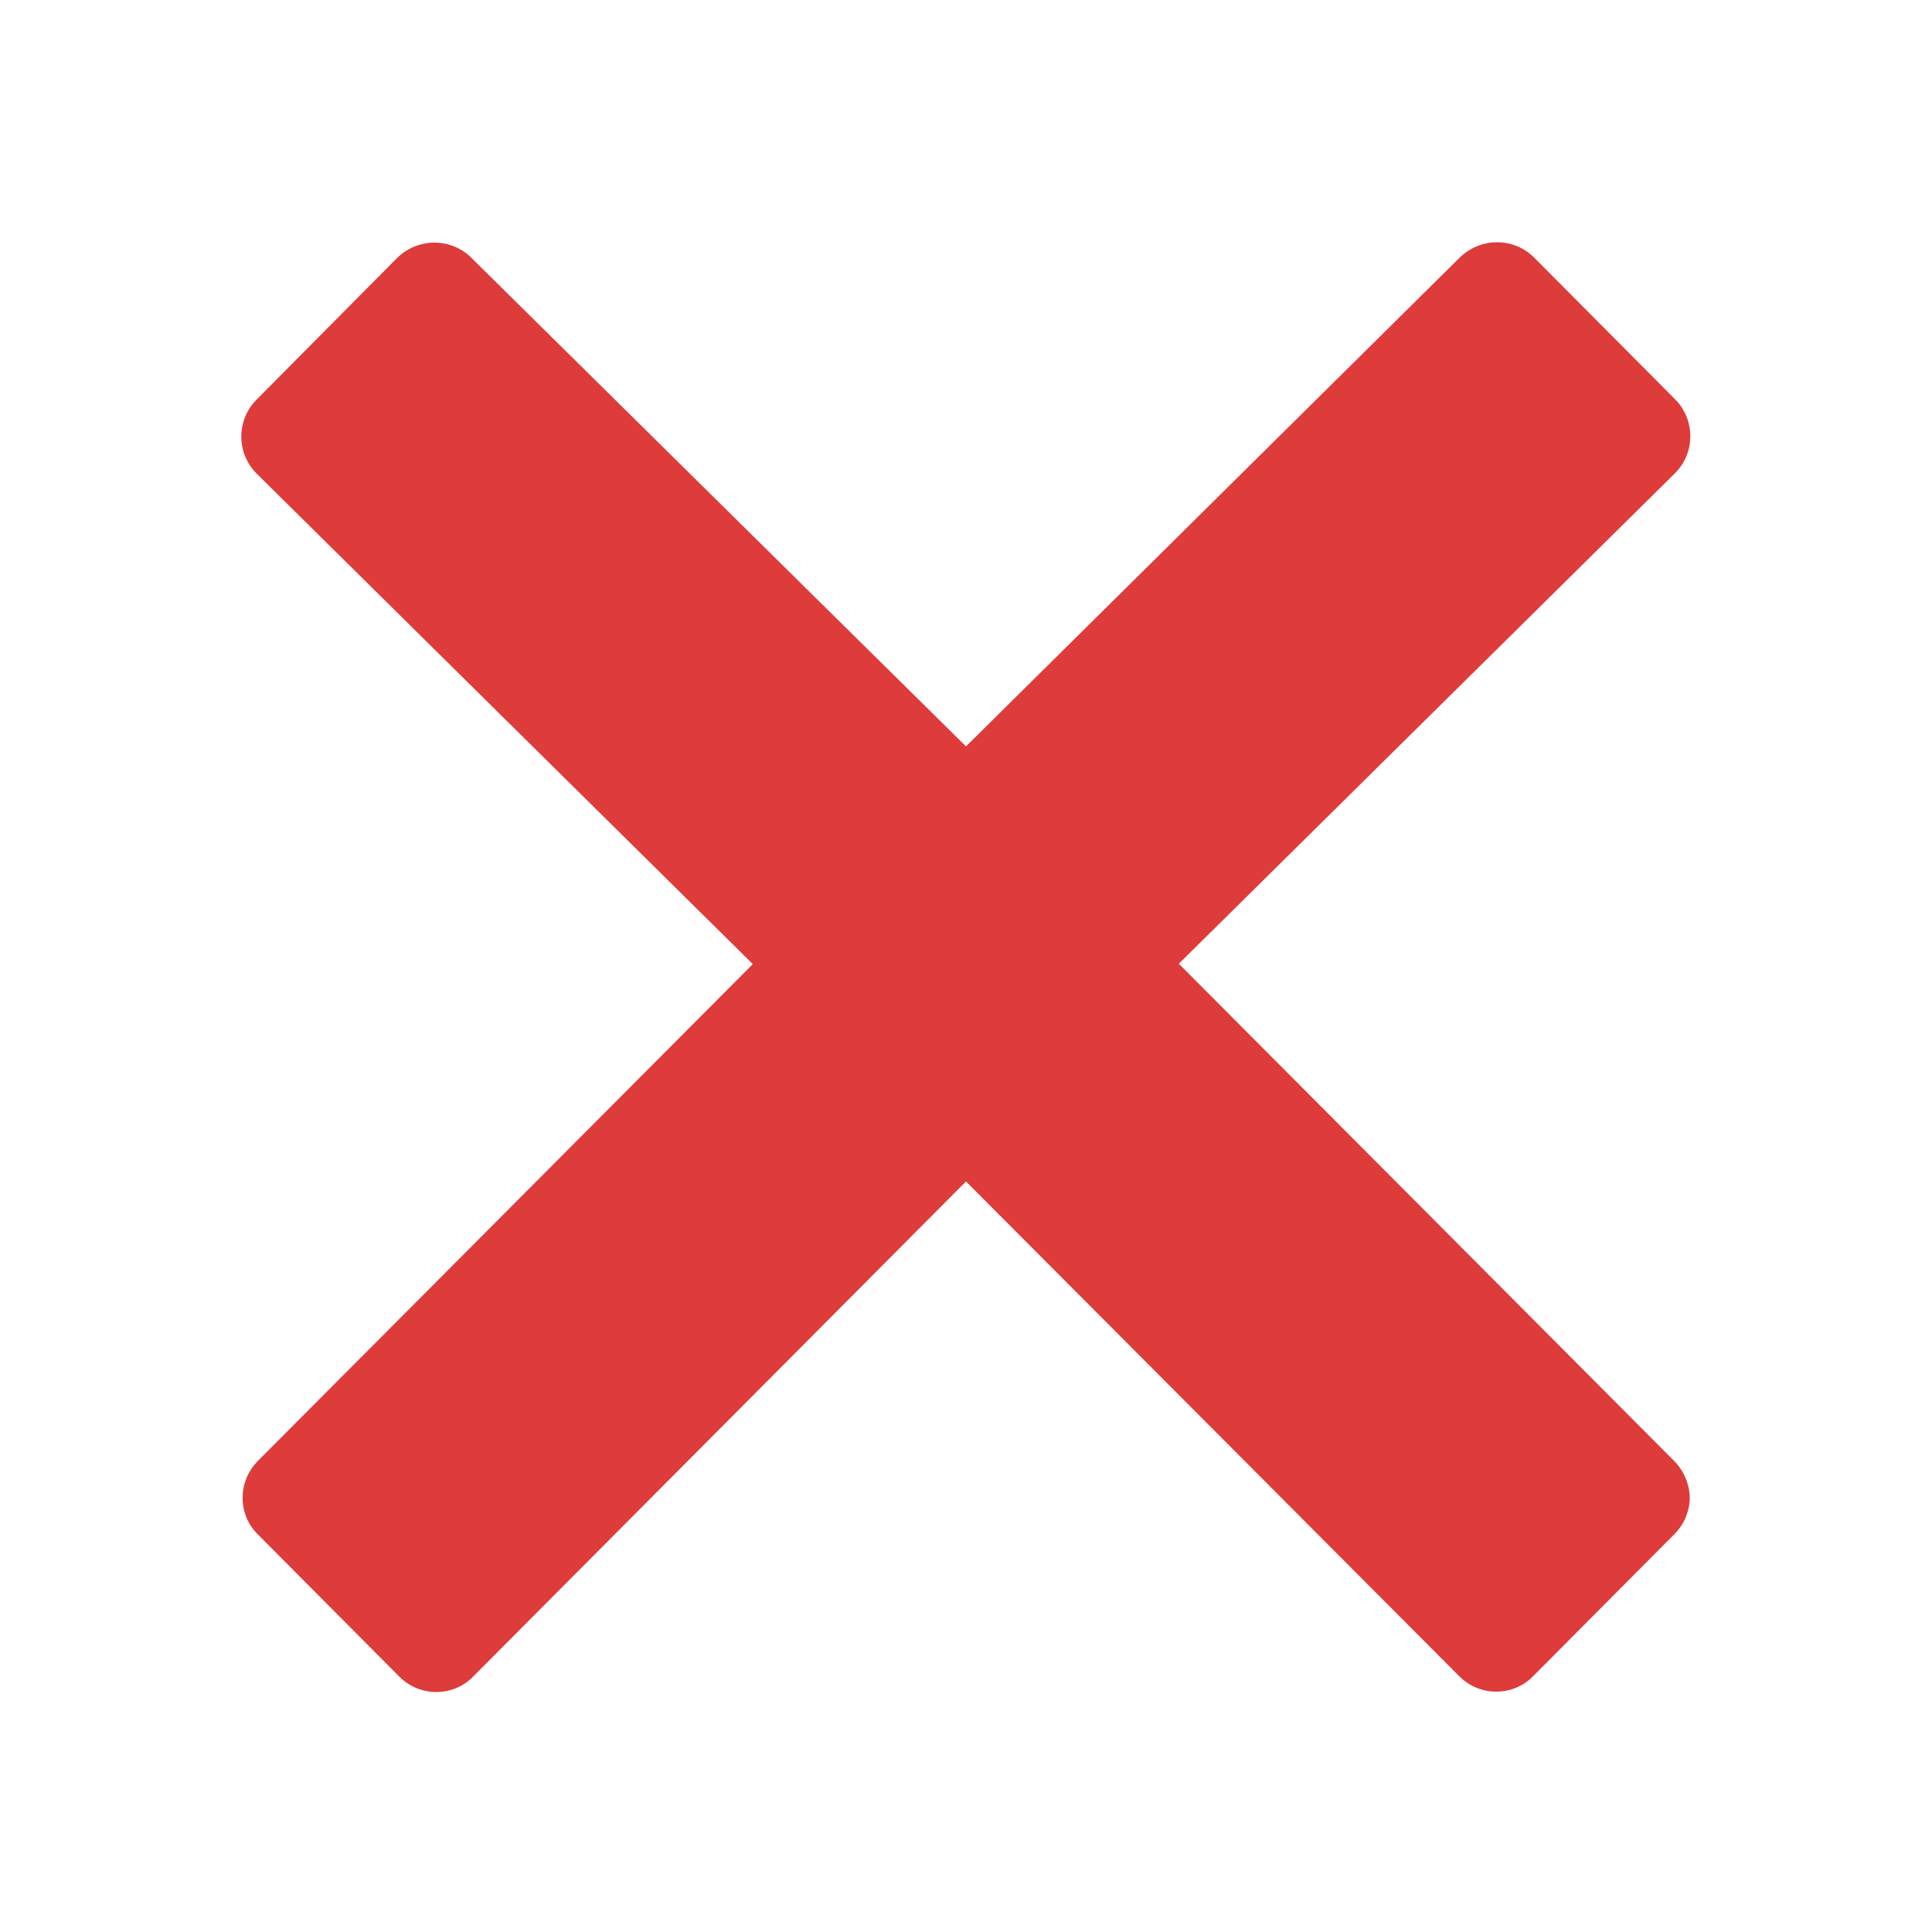
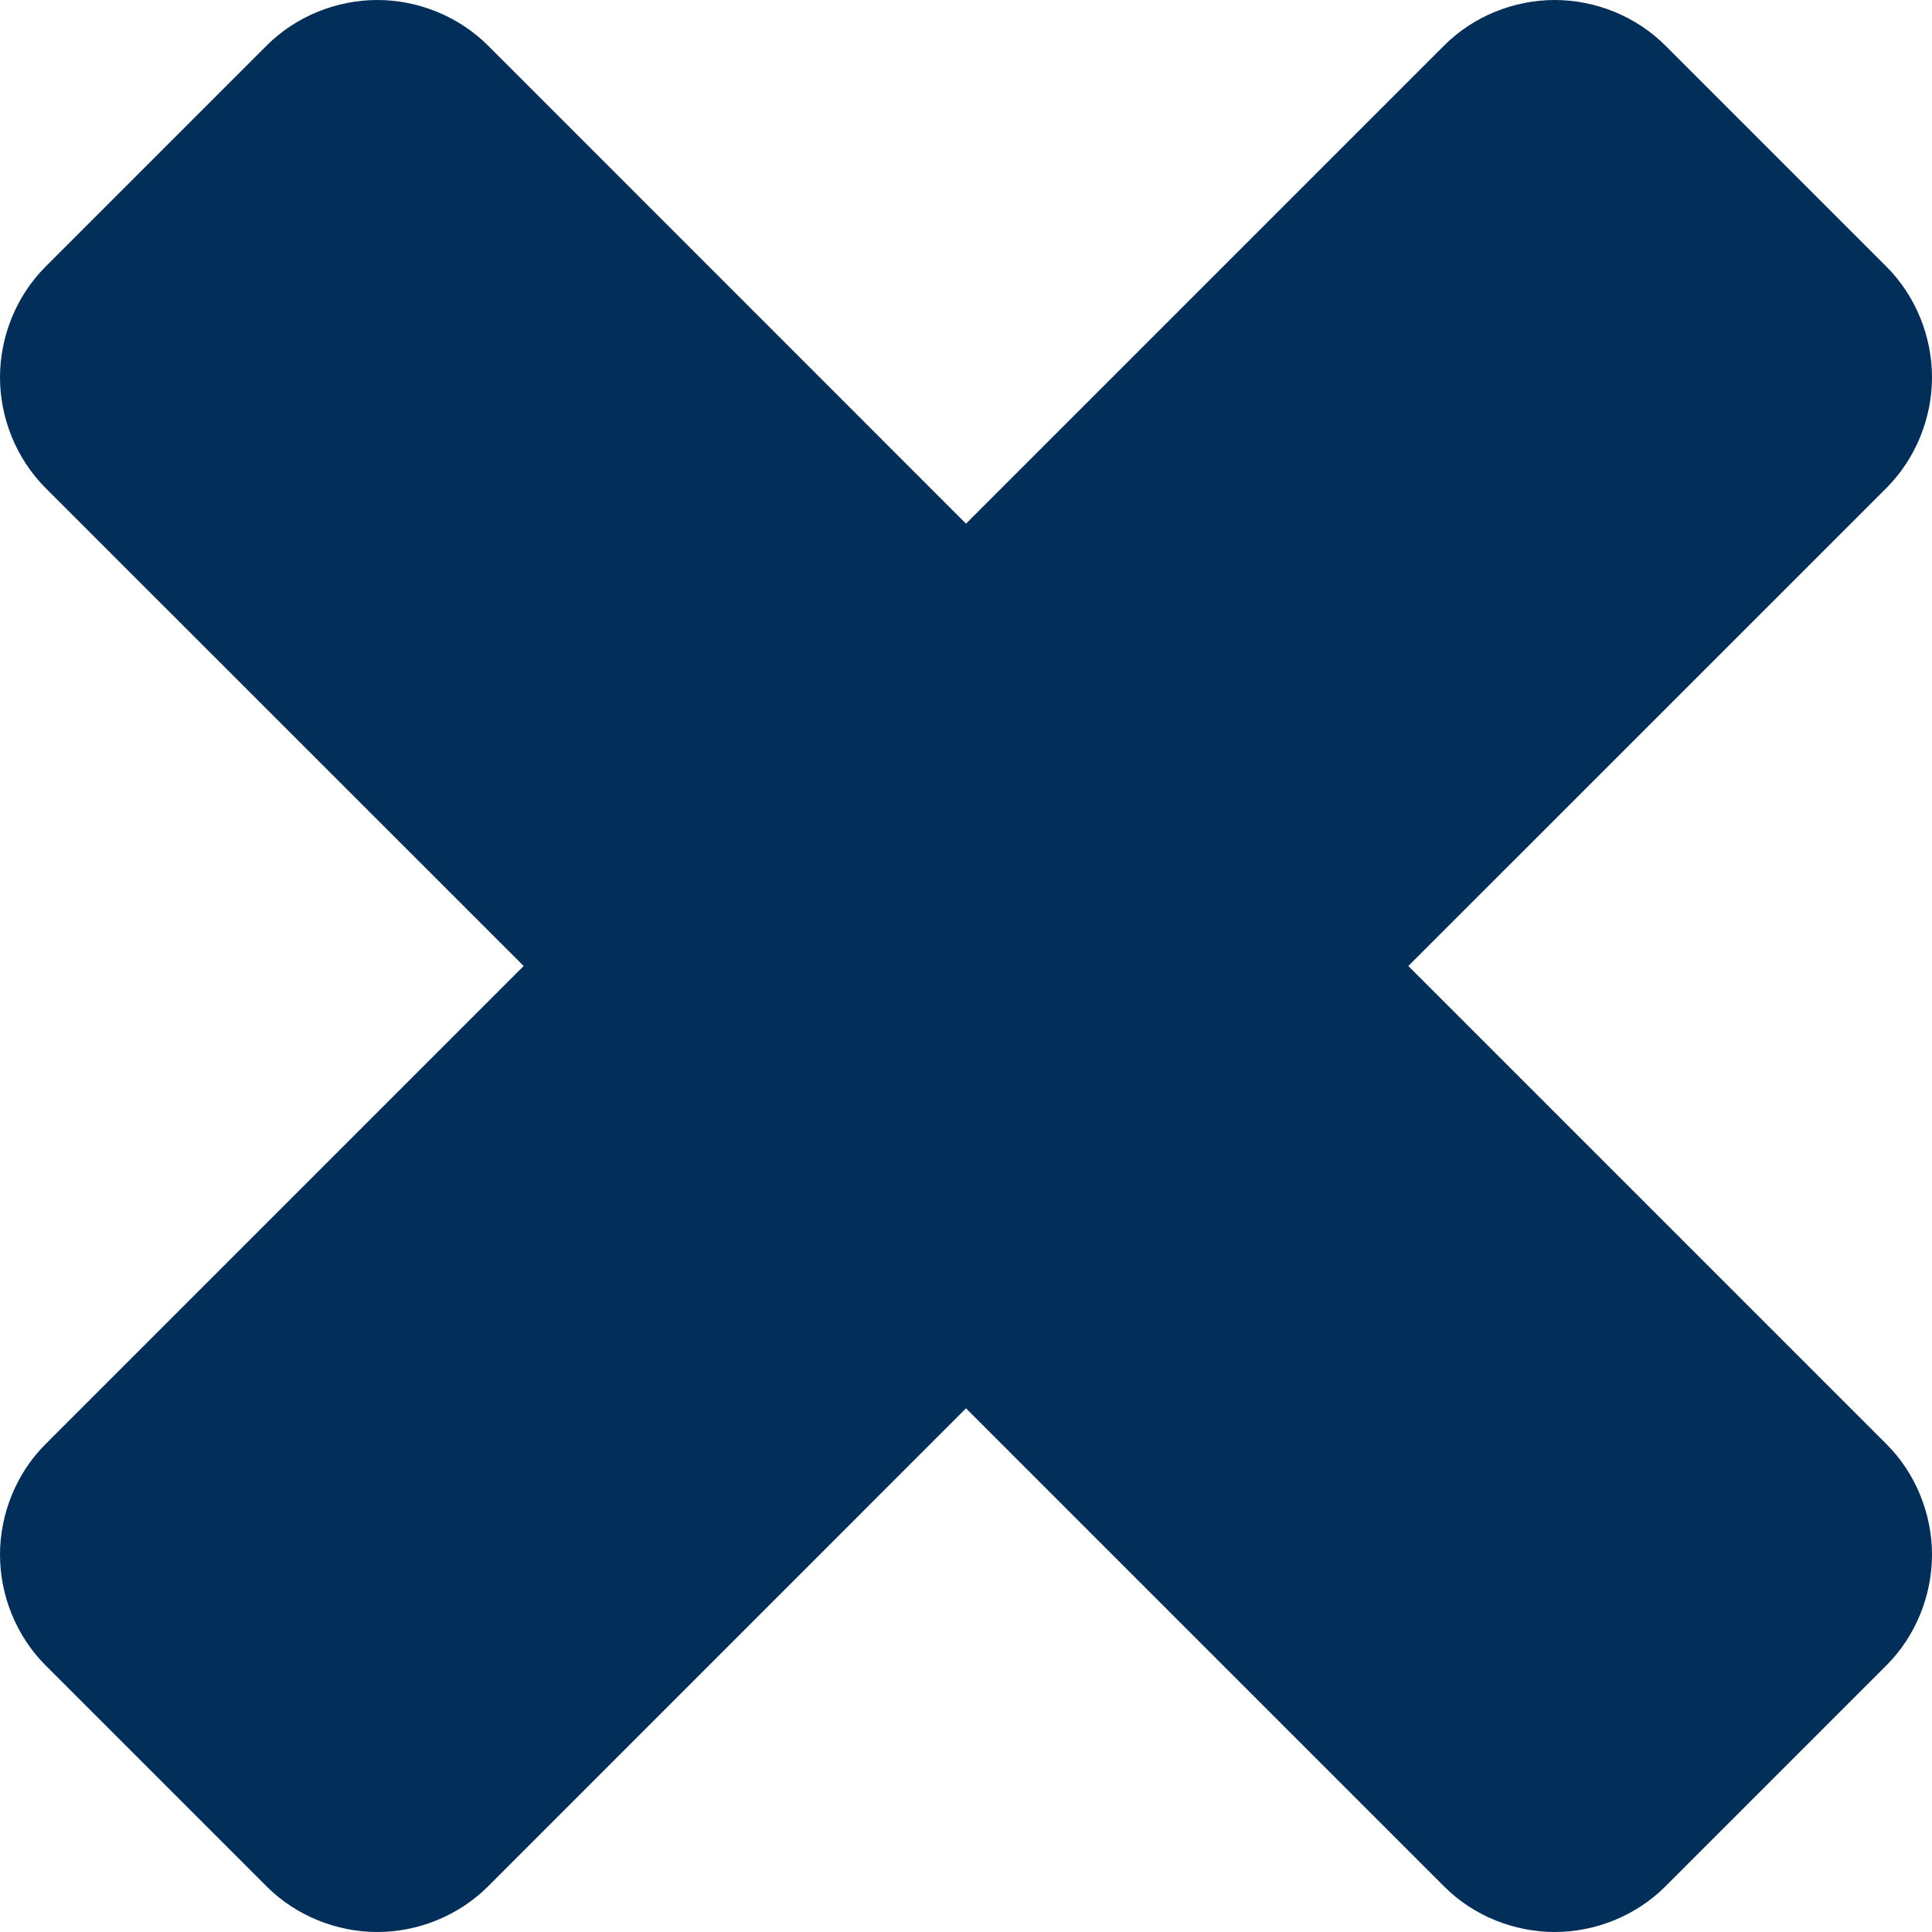
- <svg xmlns="http://www.w3.org/2000/svg" height="512px" id="Layer_1" style="enable-background:new 0 0 512 512;" version="1.1" viewBox="0 0 512 512" width="512px" xml:space="preserve">
-   <path fill="#DE3B3B" d="M443.6,387.1L312.4,255.4l131.5-130c5.4-5.4,5.4-14.2,0-19.6l-37.4-37.6c-2.6-2.6-6.1-4-9.8-4c-3.7,0-7.2,1.5-9.8,4  L256,197.8L124.9,68.3c-2.6-2.6-6.1-4-9.8-4c-3.7,0-7.2,1.5-9.8,4L68,105.9c-5.4,5.4-5.4,14.2,0,19.6l131.5,130L68.4,387.1  c-2.6,2.6-4.1,6.1-4.1,9.8c0,3.7,1.4,7.2,4.1,9.8l37.4,37.6c2.7,2.7,6.2,4.1,9.8,4.1c3.5,0,7.1-1.3,9.8-4.1L256,313.1l130.7,131.1  c2.7,2.7,6.2,4.1,9.8,4.1c3.5,0,7.1-1.3,9.8-4.1l37.4-37.6c2.6-2.6,4.1-6.1,4.1-9.8C447.7,393.2,446.2,389.7,443.6,387.1z" />
+ <svg xmlns="http://www.w3.org/2000/svg" width="20" height="20" viewBox="0 0 20 20" fill="none">
+   <path d="M20 16.094C20 15.673 19.832 15.252 19.529 14.95L14.579 10L19.529 5.051C19.832 4.747 20 4.327 20 3.906C20 3.485 19.832 3.064 19.529 2.761L17.239 0.471C16.936 0.168 16.515 0 16.094 0C15.673 0 15.252 0.168 14.95 0.471L10 5.421L5.051 0.471C4.747 0.168 4.327 0 3.906 0C3.485 0 3.064 0.168 2.761 0.471L0.471 2.761C0.168 3.064 0 3.485 0 3.906C0 4.327 0.168 4.747 0.471 5.051L5.421 10L0.471 14.95C0.168 15.252 0 15.673 0 16.094C0 16.515 0.168 16.936 0.471 17.239L2.761 19.529C3.064 19.832 3.485 20 3.906 20C4.327 20 4.747 19.832 5.051 19.529L10 14.579L14.95 19.529C15.252 19.832 15.673 20 16.094 20C16.515 20 16.936 19.832 17.239 19.529L19.529 17.239C19.832 16.936 20 16.515 20 16.094Z" fill="#012F59" />
</svg>
